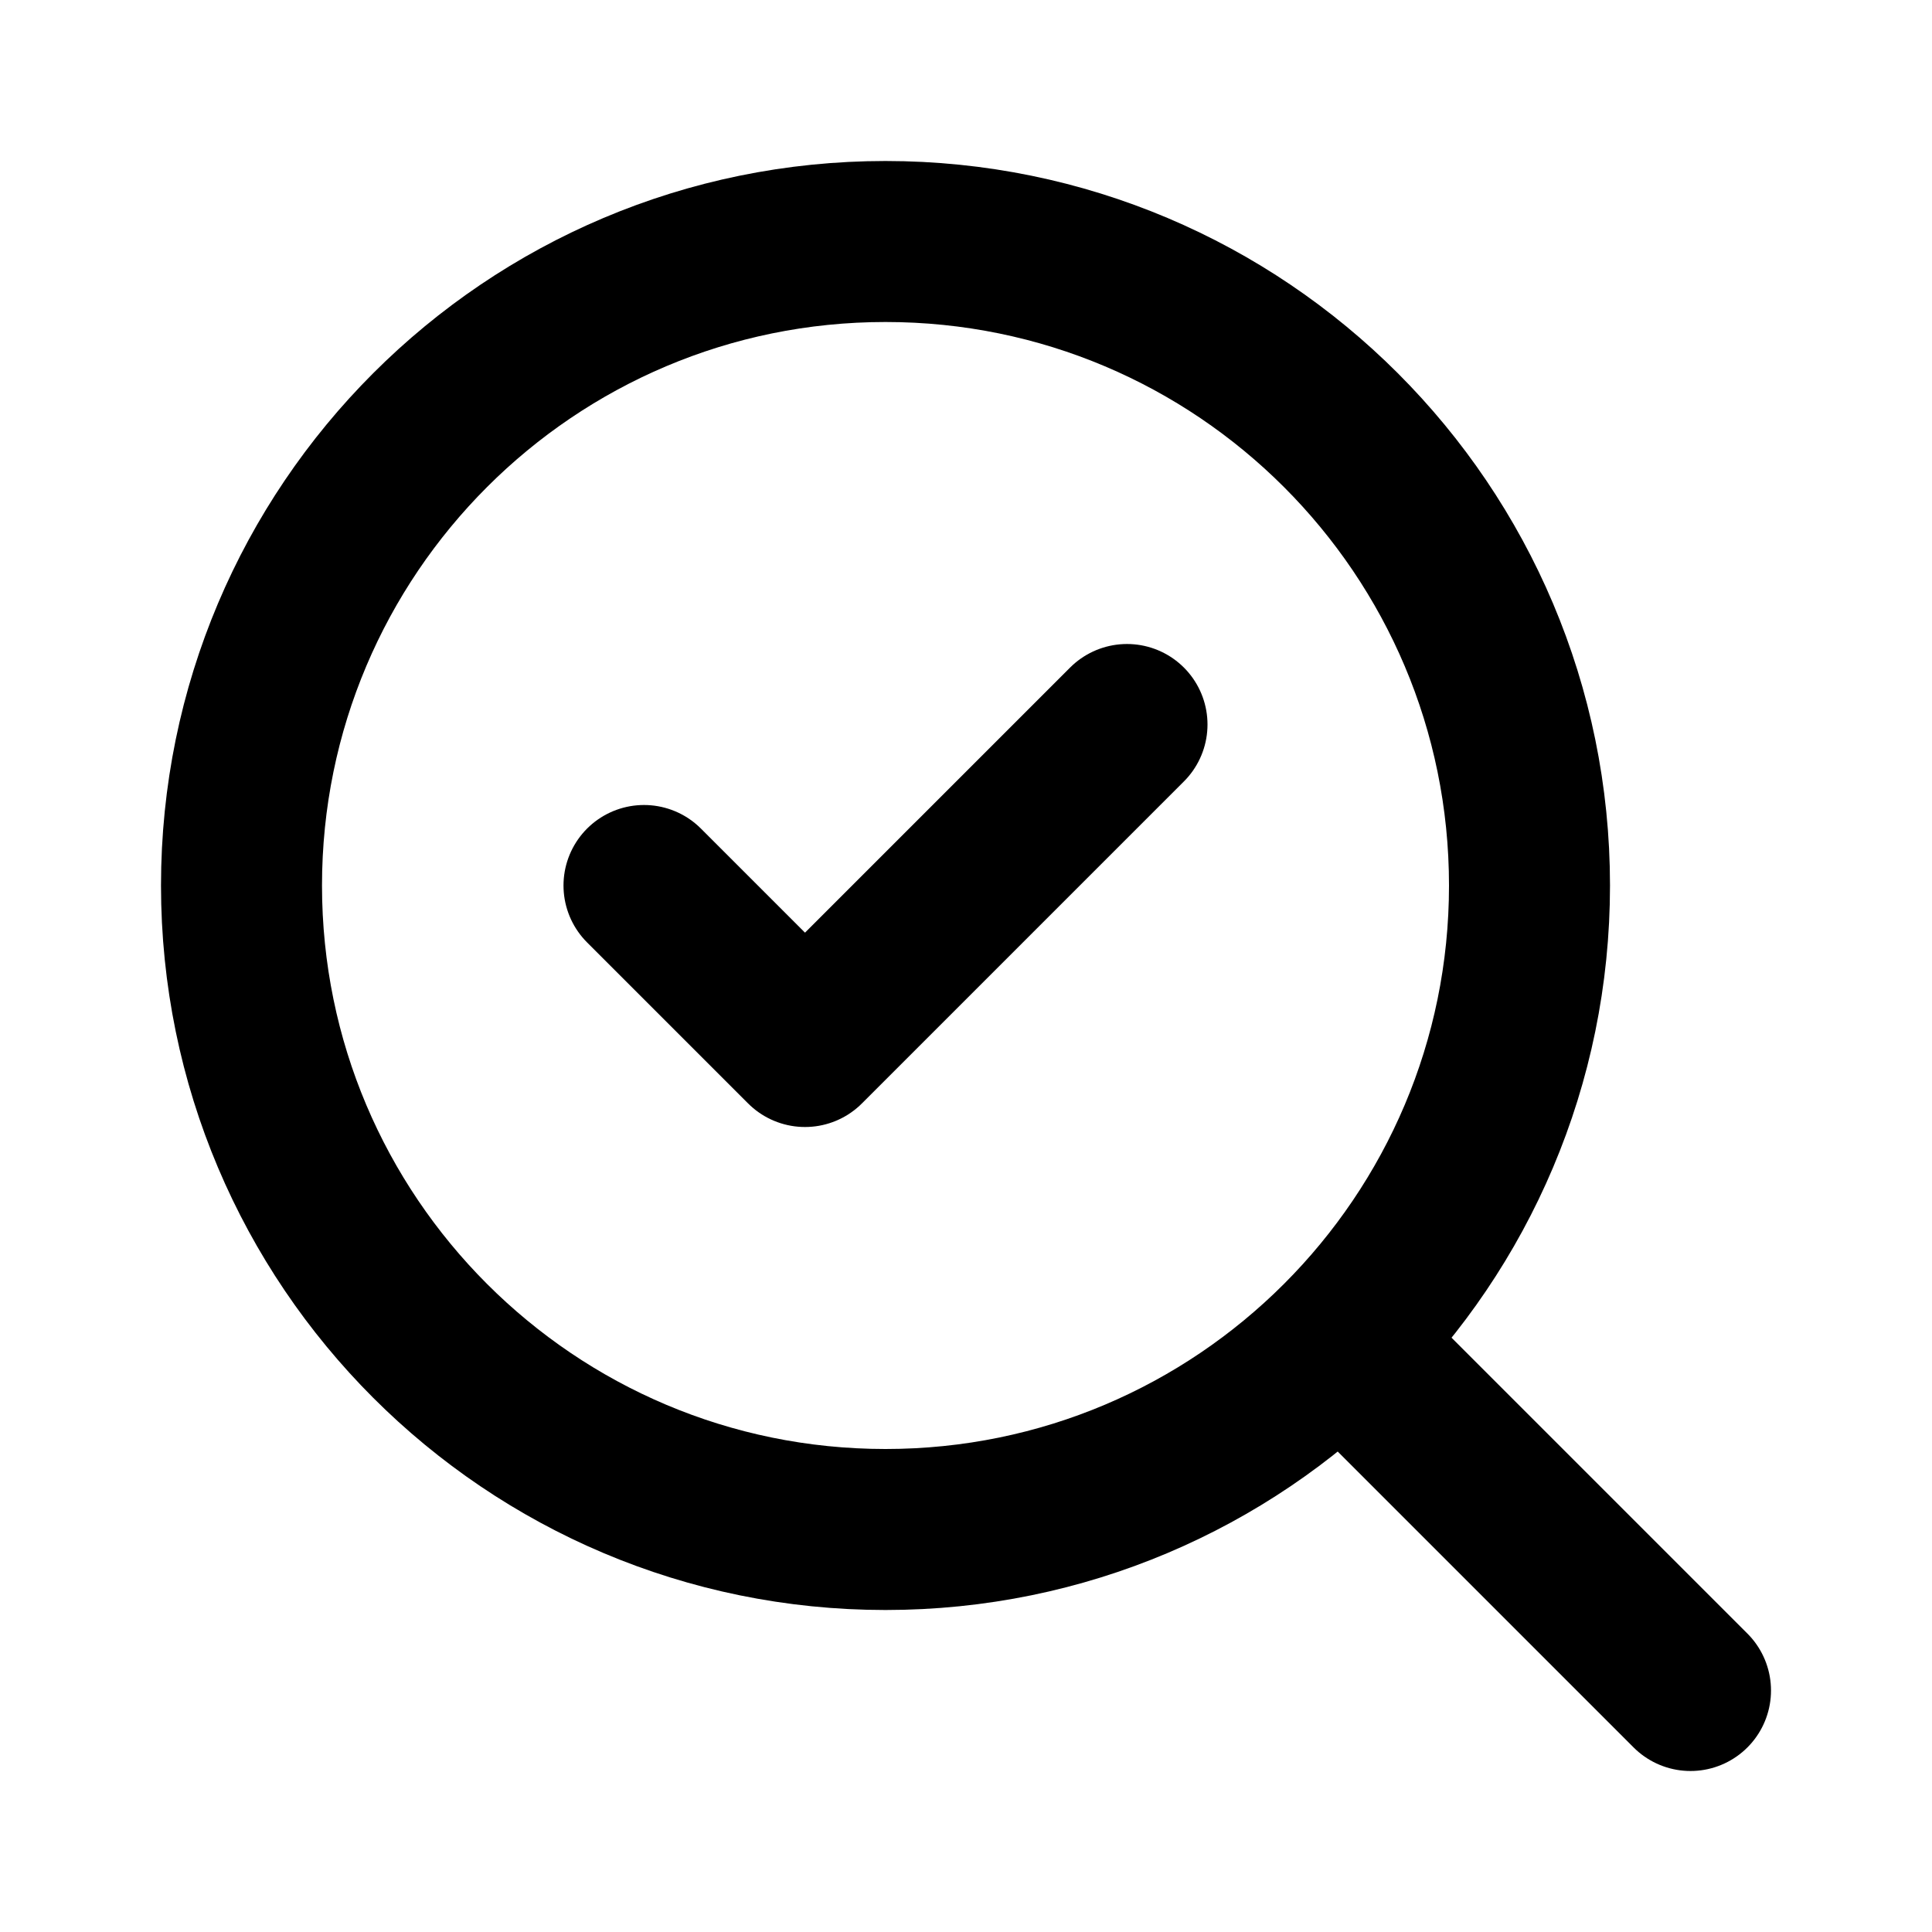
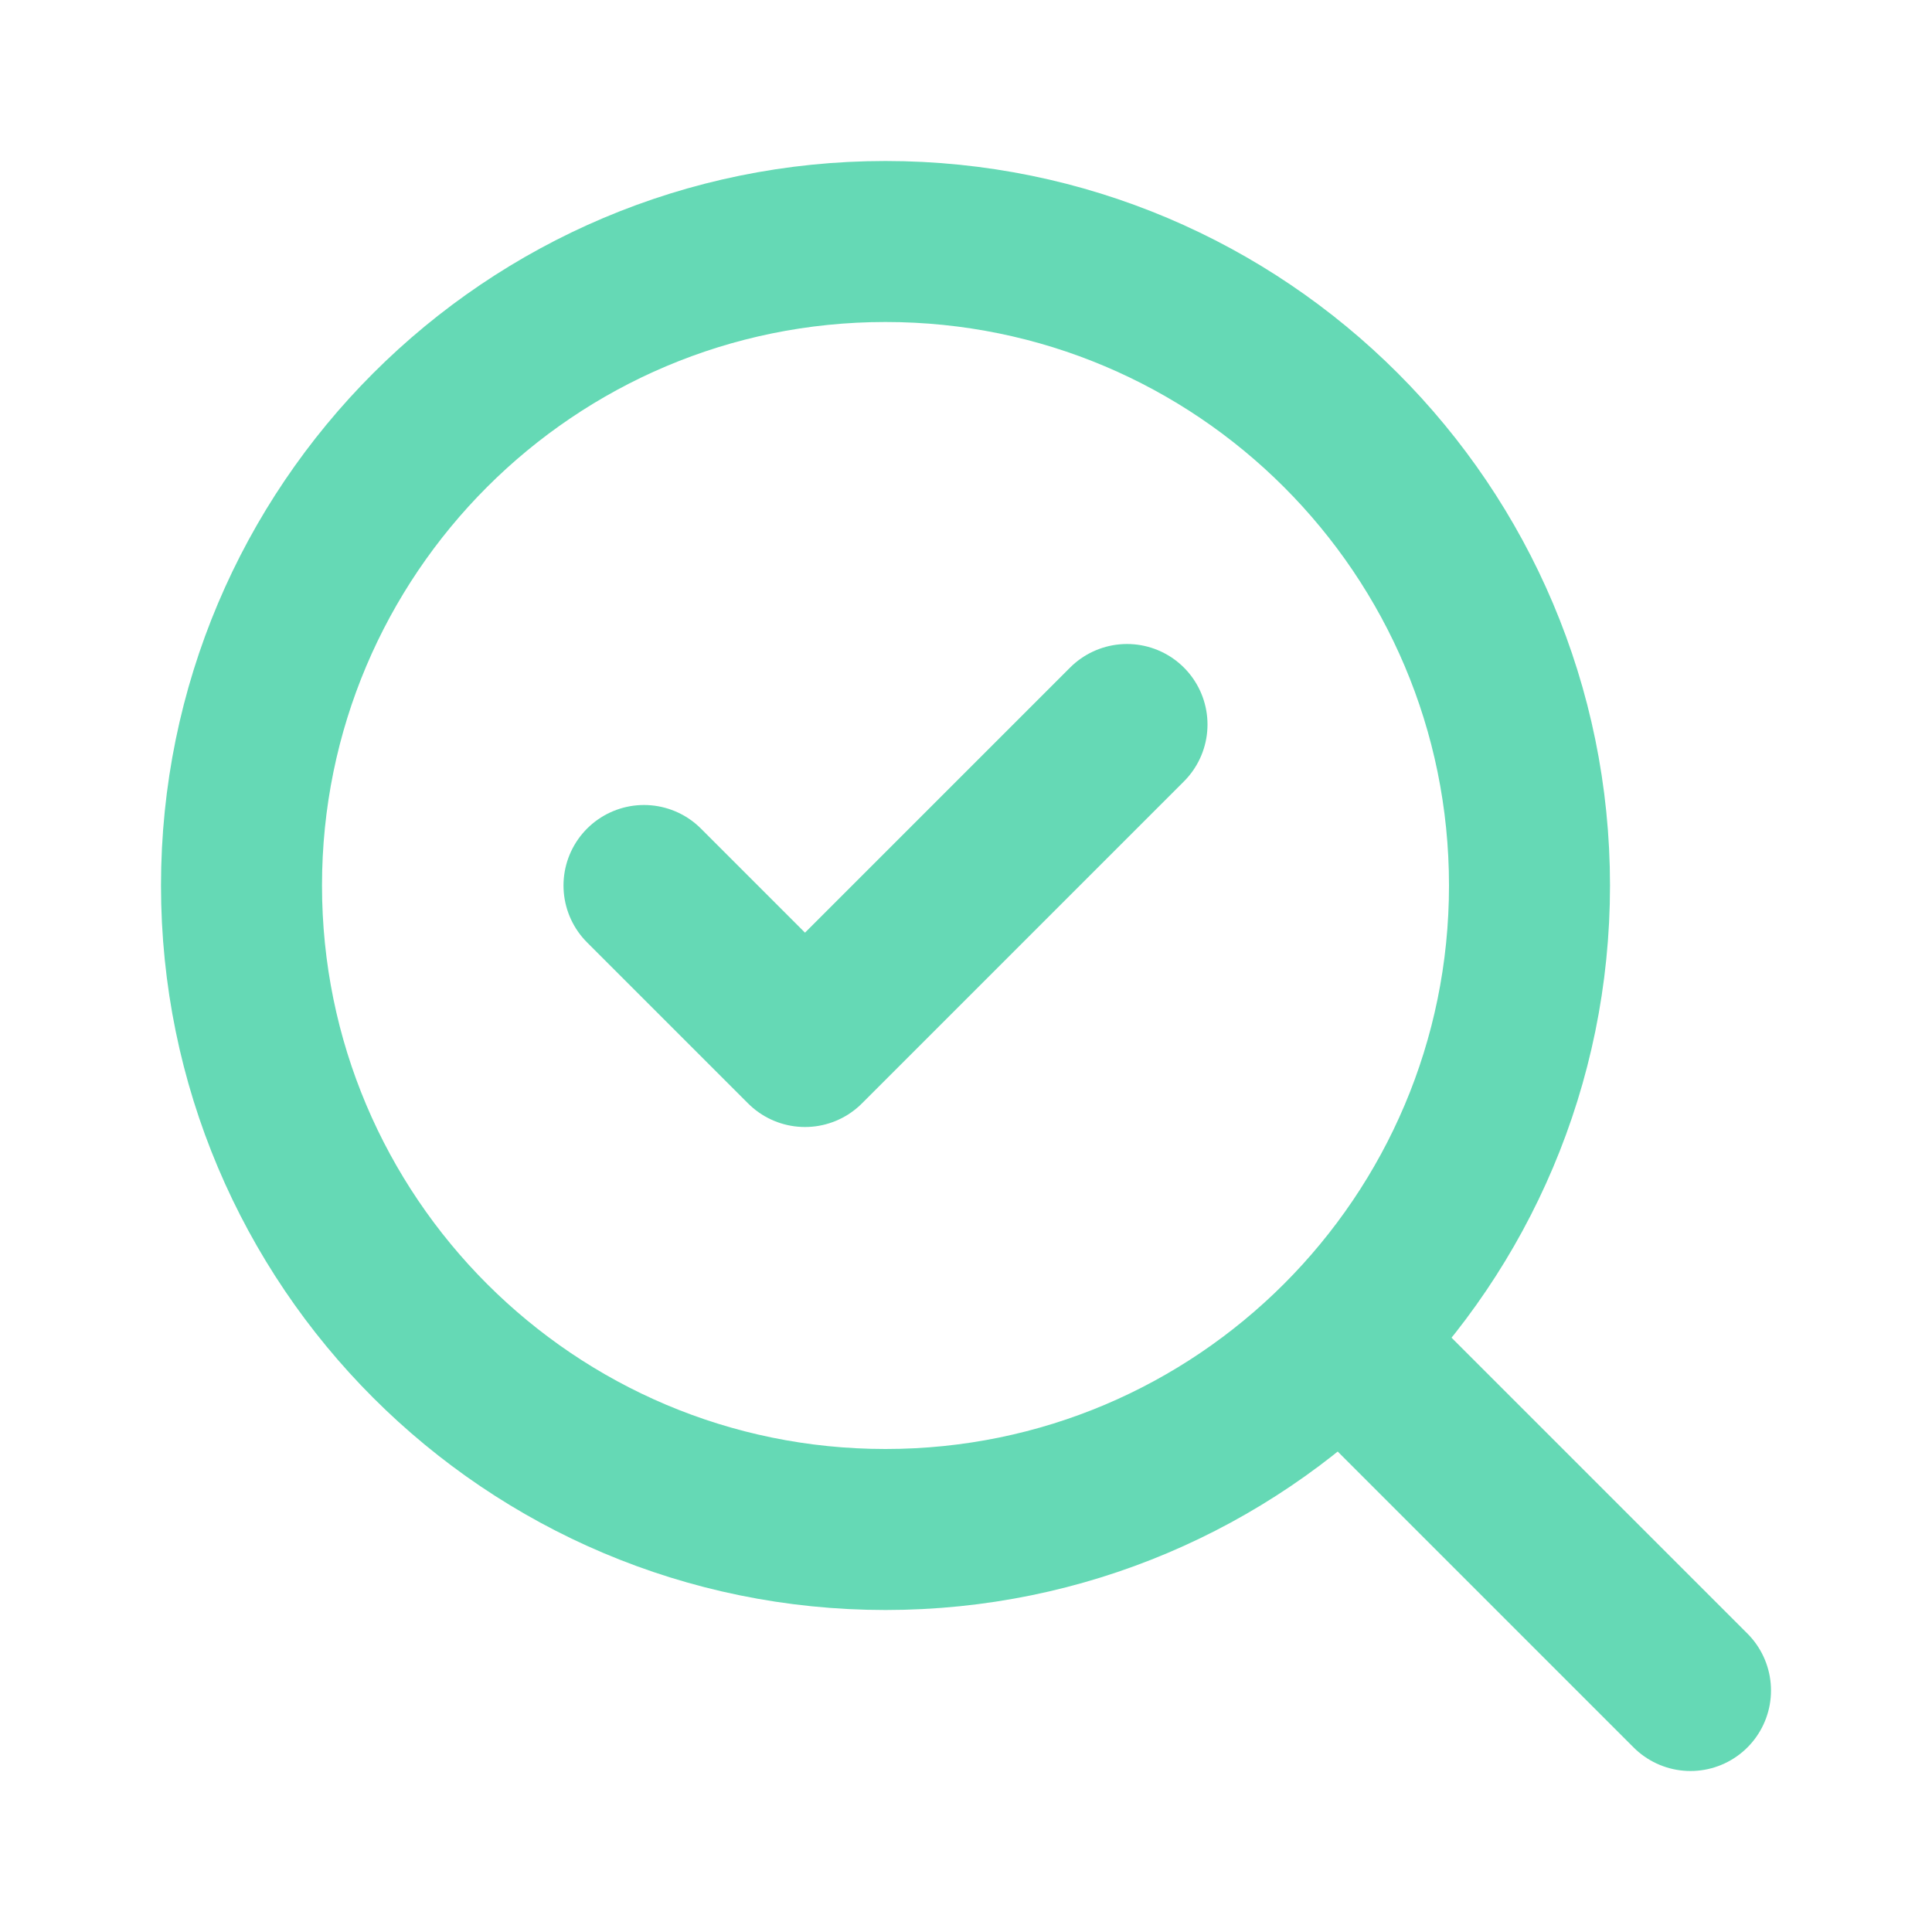
- <svg xmlns="http://www.w3.org/2000/svg" width="24" height="24" viewBox="0 0 24 24" fill="none" stroke="currentColor" stroke-width="2" stroke-linecap="round" stroke-linejoin="round" class="lucide lucide-search-check preview-icon">
+ <svg xmlns="http://www.w3.org/2000/svg" width="24" height="24" viewBox="0 0 24 24" fill="none" stroke="#65D9B5" stroke-width="2" stroke-linecap="round" stroke-linejoin="round" class="lucide lucide-search-check preview-icon">
  <path vector-effect="non-scaling-stroke" d="m8 11 2 2 4-4" />
  <circle vector-effect="non-scaling-stroke" cx="11" cy="11" r="8" />
  <path vector-effect="non-scaling-stroke" d="m21 21-4.3-4.3" />
</svg>
